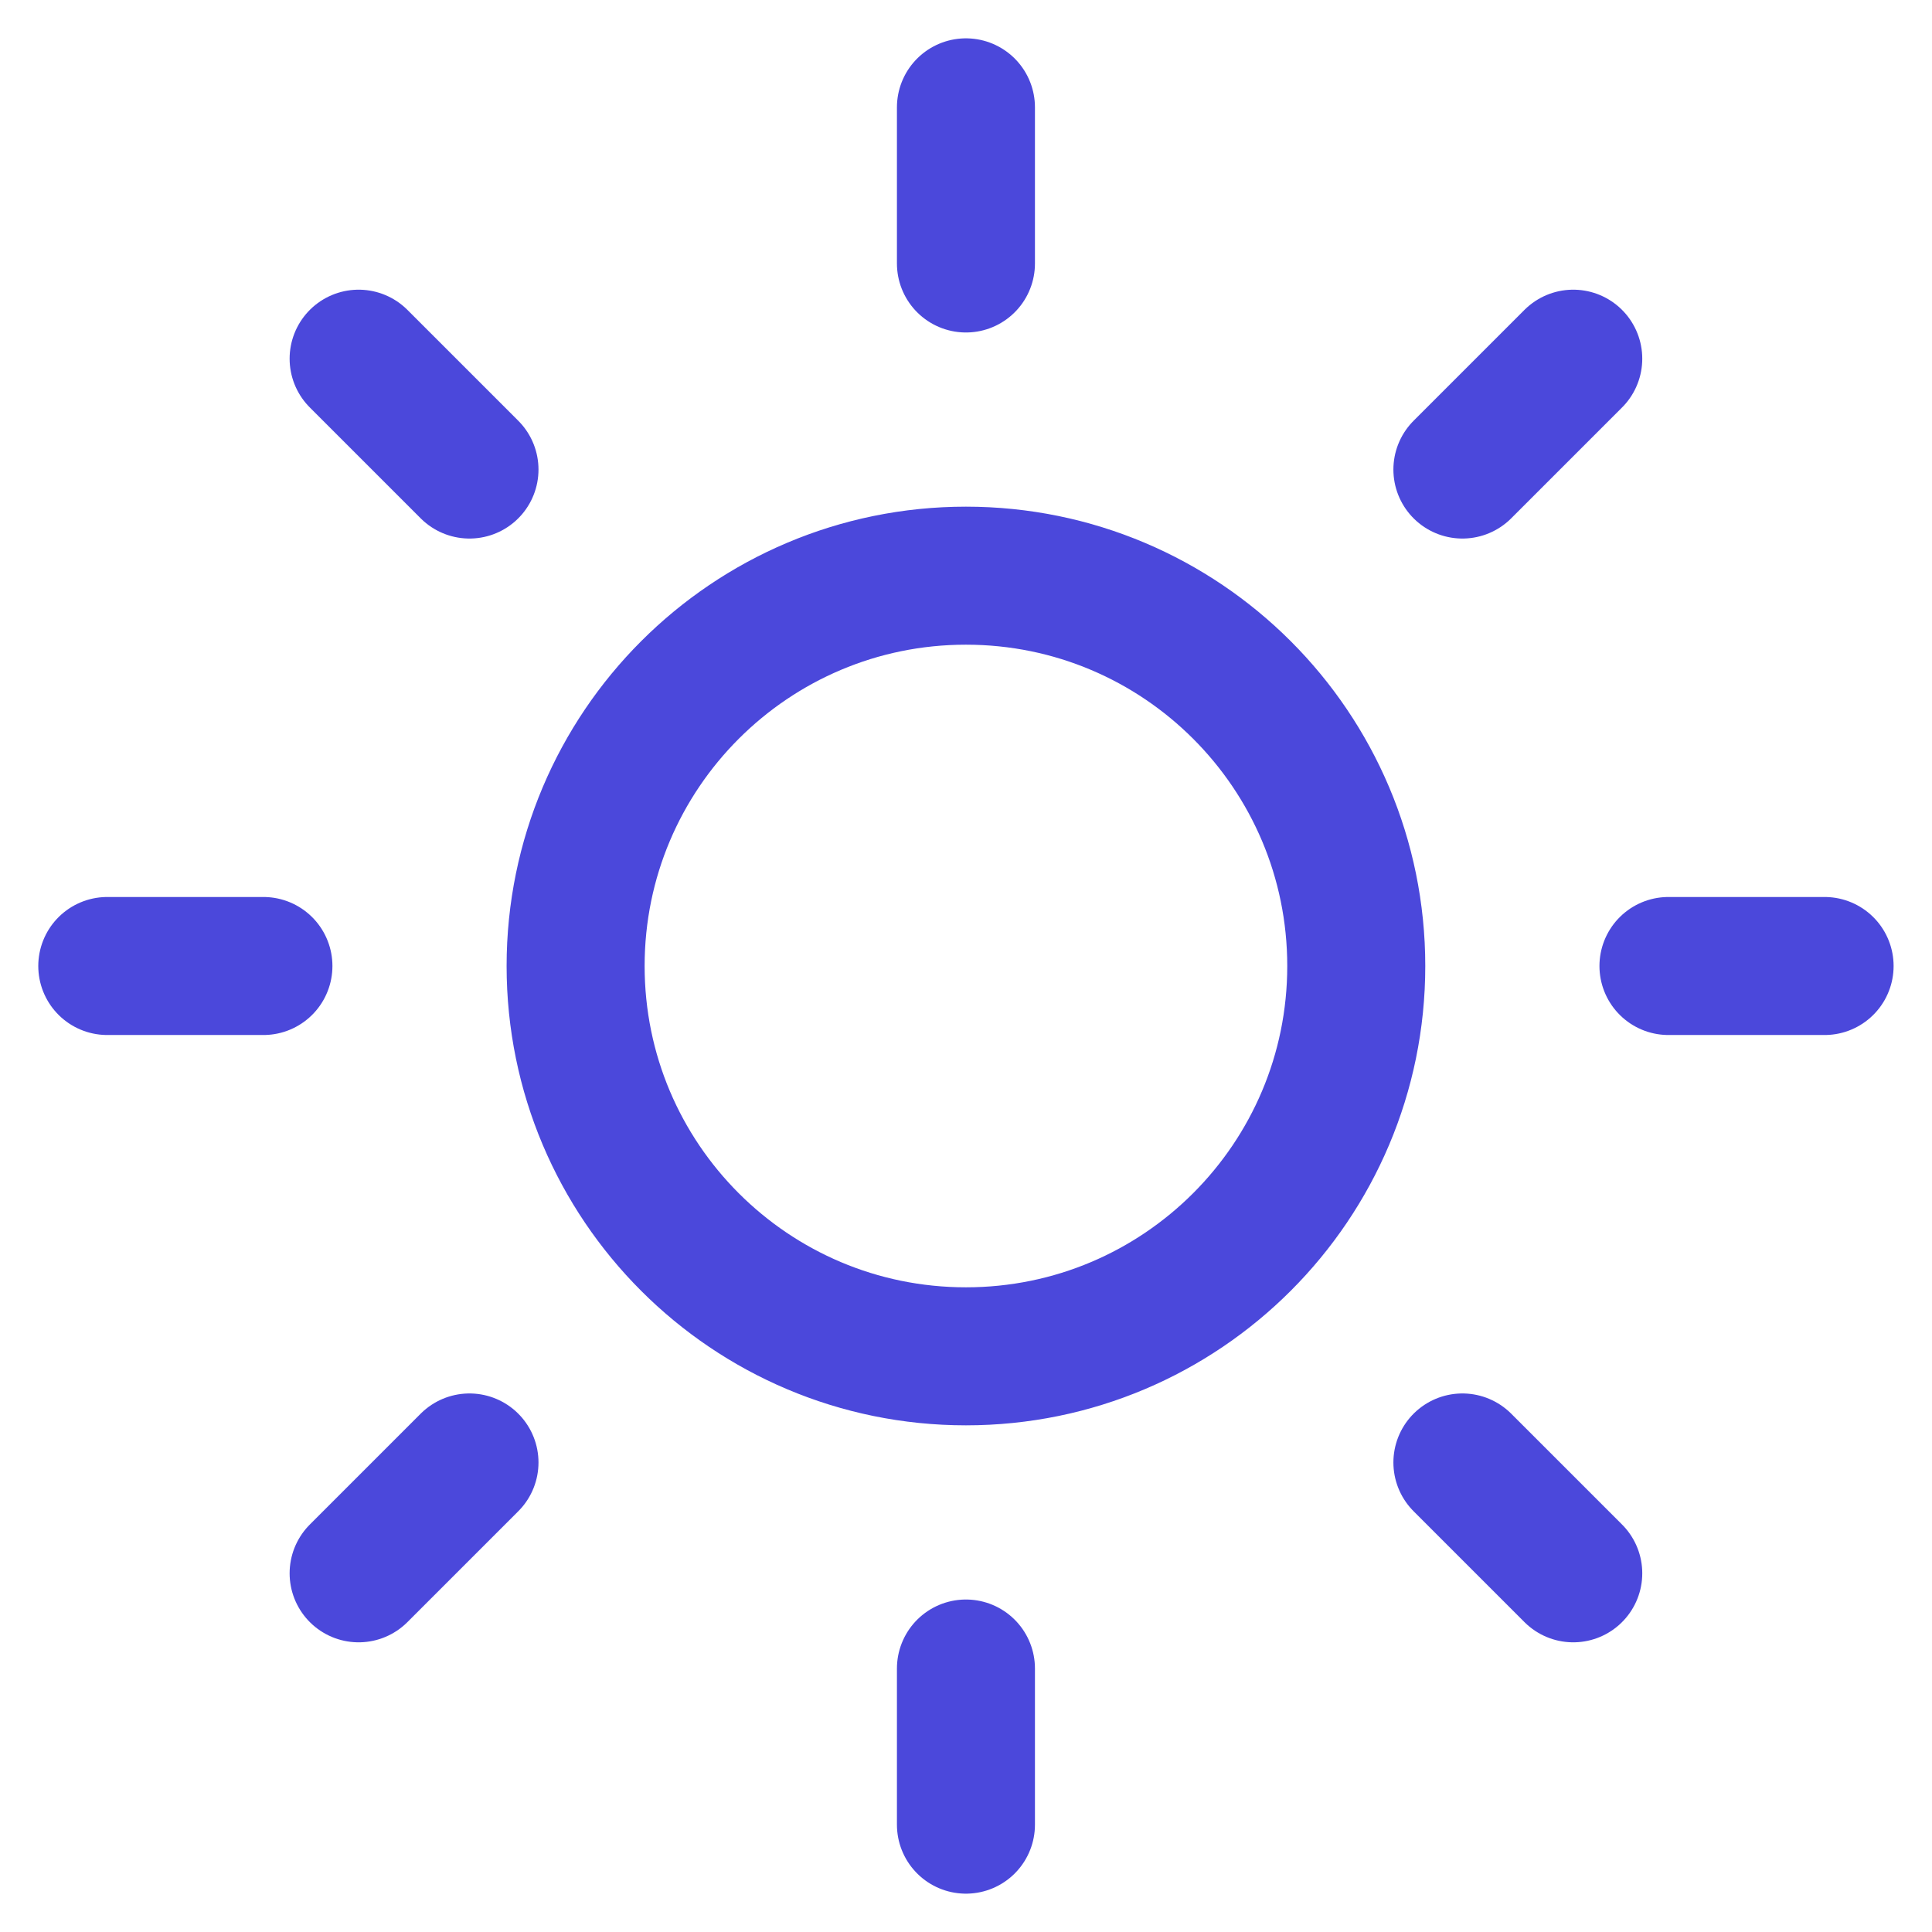
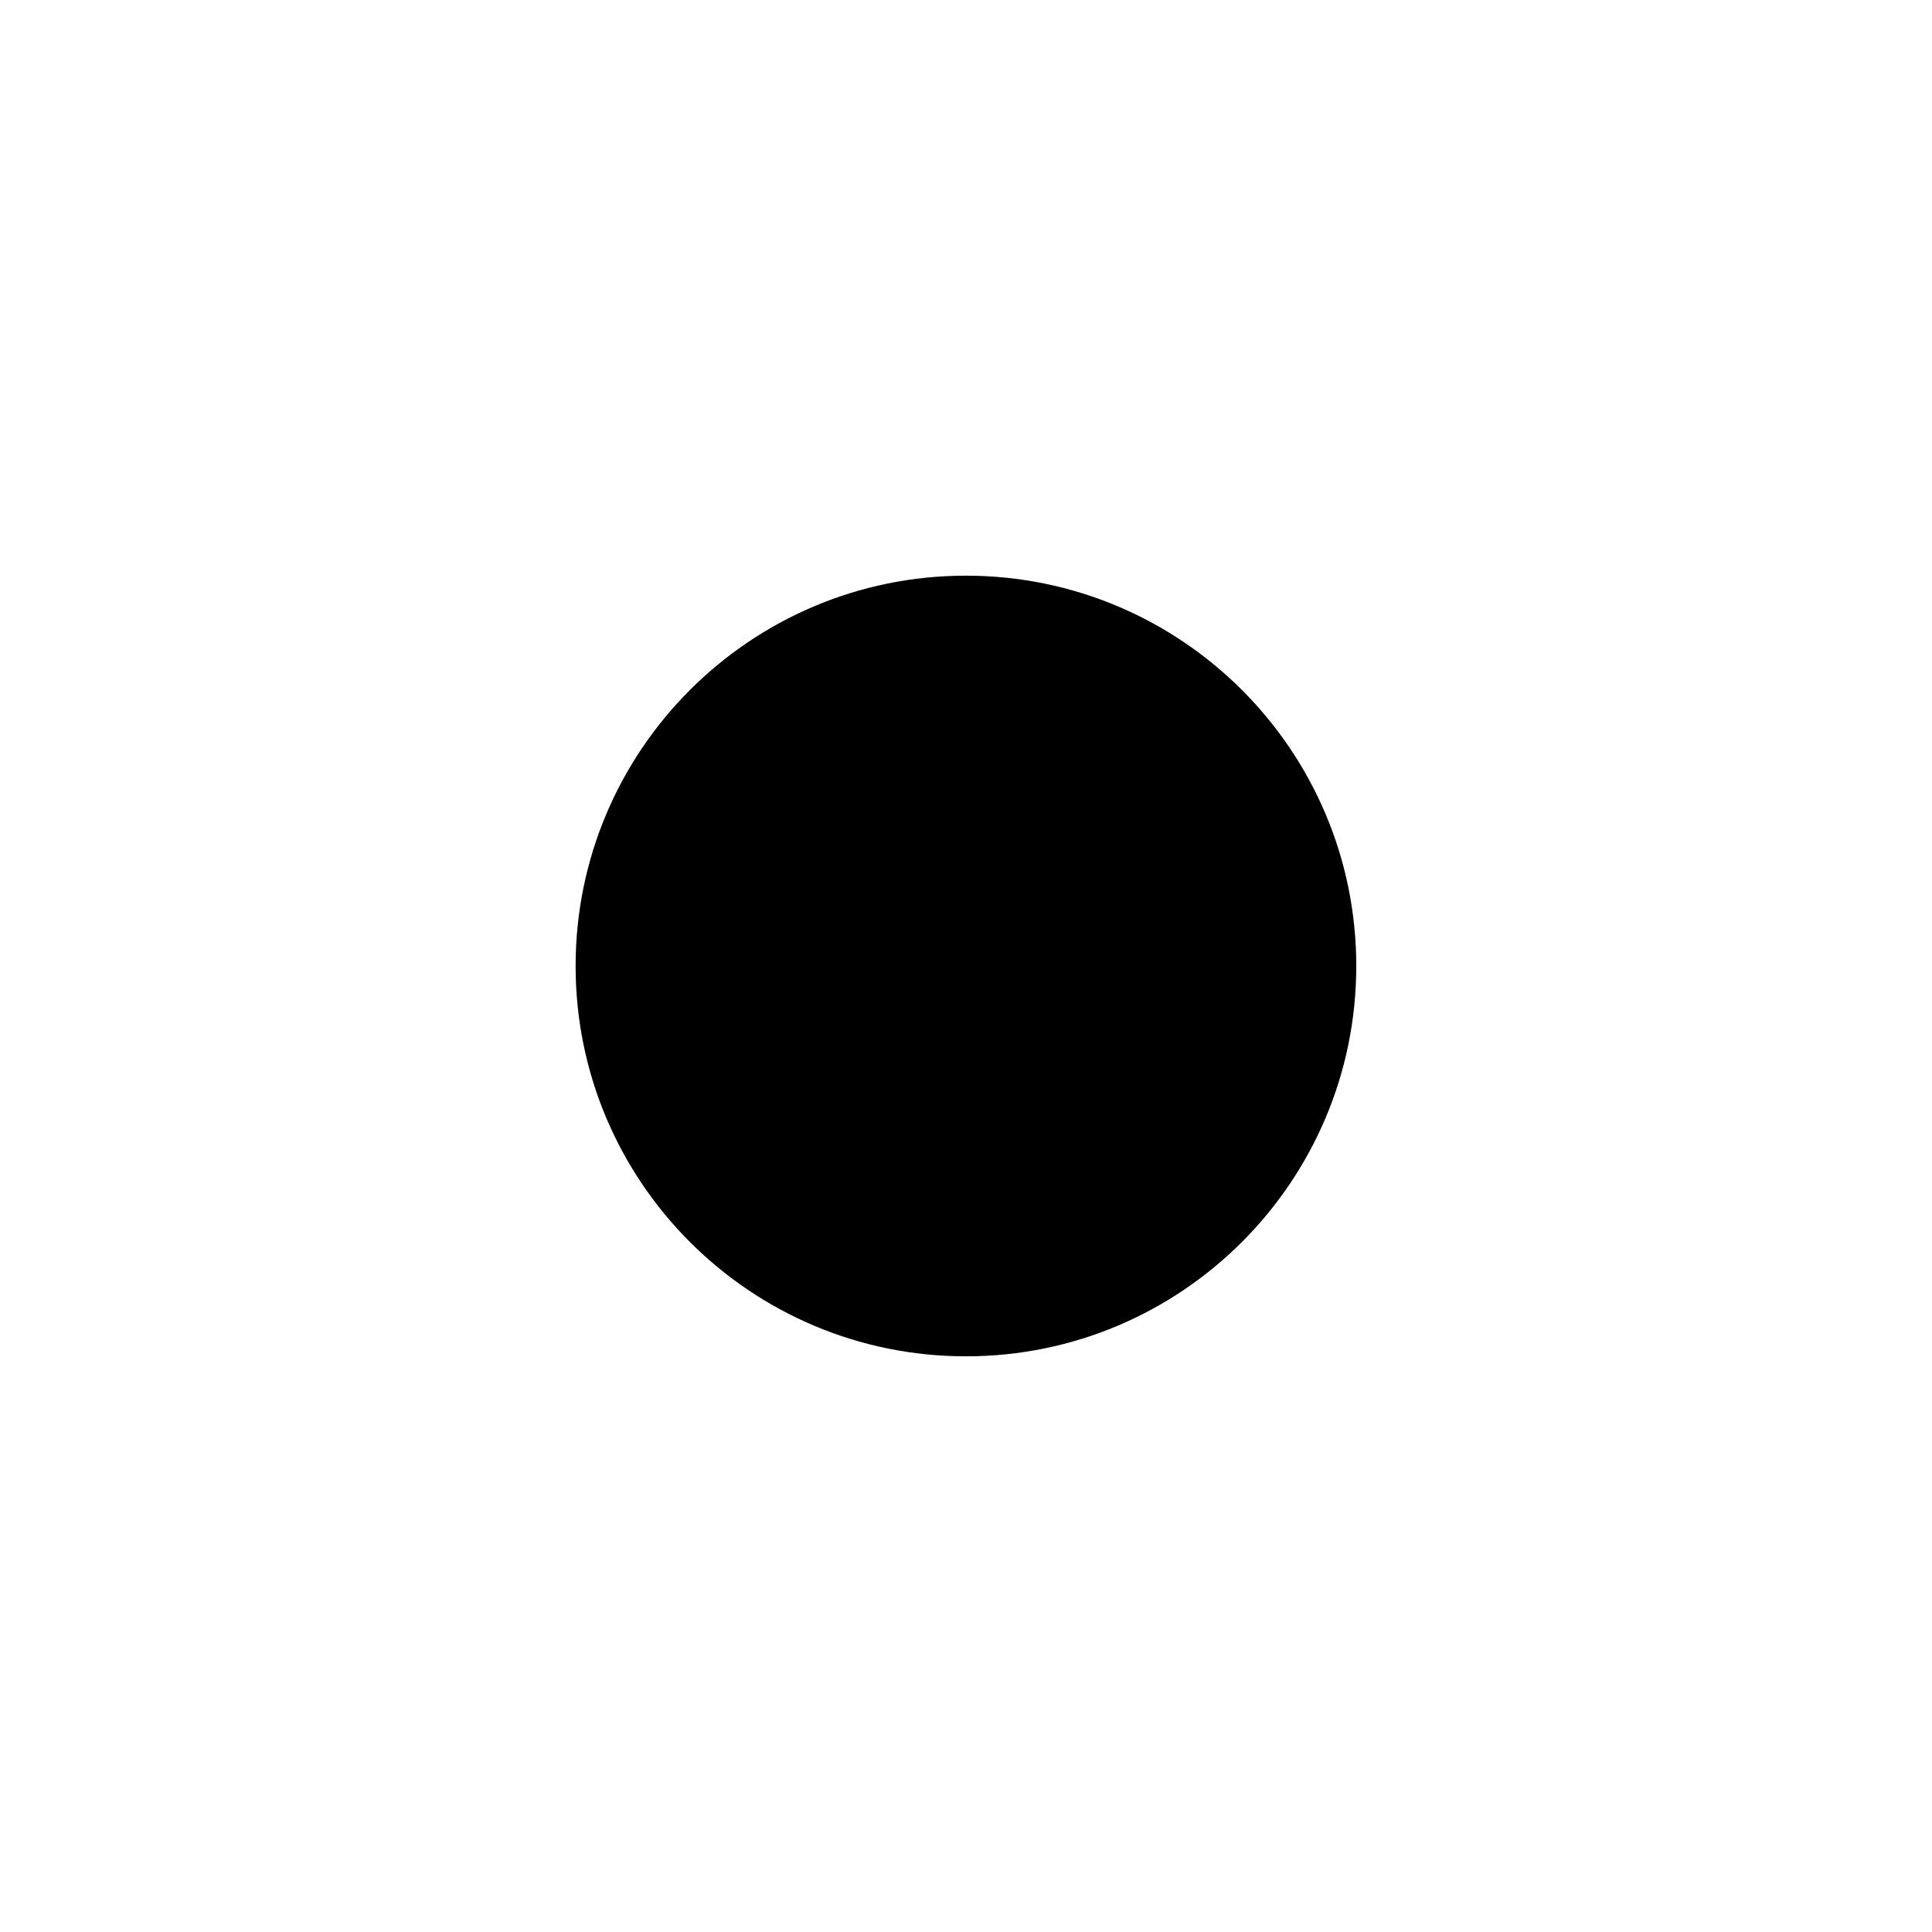
<svg xmlns="http://www.w3.org/2000/svg" version="1.1" width="32" height="32" viewBox="0 0 32 32">
-   <path fill="none" stroke="#4b48db" stroke-linejoin="round" stroke-linecap="round" stroke-miterlimit="4" stroke-width="2.286" d="M15.999 1.778v2.586M15.999 27.636v2.586M5.94 5.941l1.836 1.836M24.222 24.223l1.836 1.836M1.777 16h2.586M27.635 16h2.586M5.94 26.059l1.836-1.836M24.222 7.777l1.836-1.836M22.464 16c0 3.57-2.894 6.465-6.465 6.465s-6.465-2.894-6.465-6.465c0-3.57 2.894-6.465 6.465-6.465s6.465 2.894 6.465 6.465z" />
+   <path stroke-linejoin="round" stroke-linecap="round" stroke-miterlimit="4" stroke-width="2.286" d="M15.999 1.778v2.586M15.999 27.636v2.586M5.94 5.941l1.836 1.836M24.222 24.223l1.836 1.836M1.777 16h2.586M27.635 16h2.586M5.94 26.059l1.836-1.836M24.222 7.777l1.836-1.836M22.464 16c0 3.57-2.894 6.465-6.465 6.465s-6.465-2.894-6.465-6.465c0-3.57 2.894-6.465 6.465-6.465s6.465 2.894 6.465 6.465z" />
</svg>
